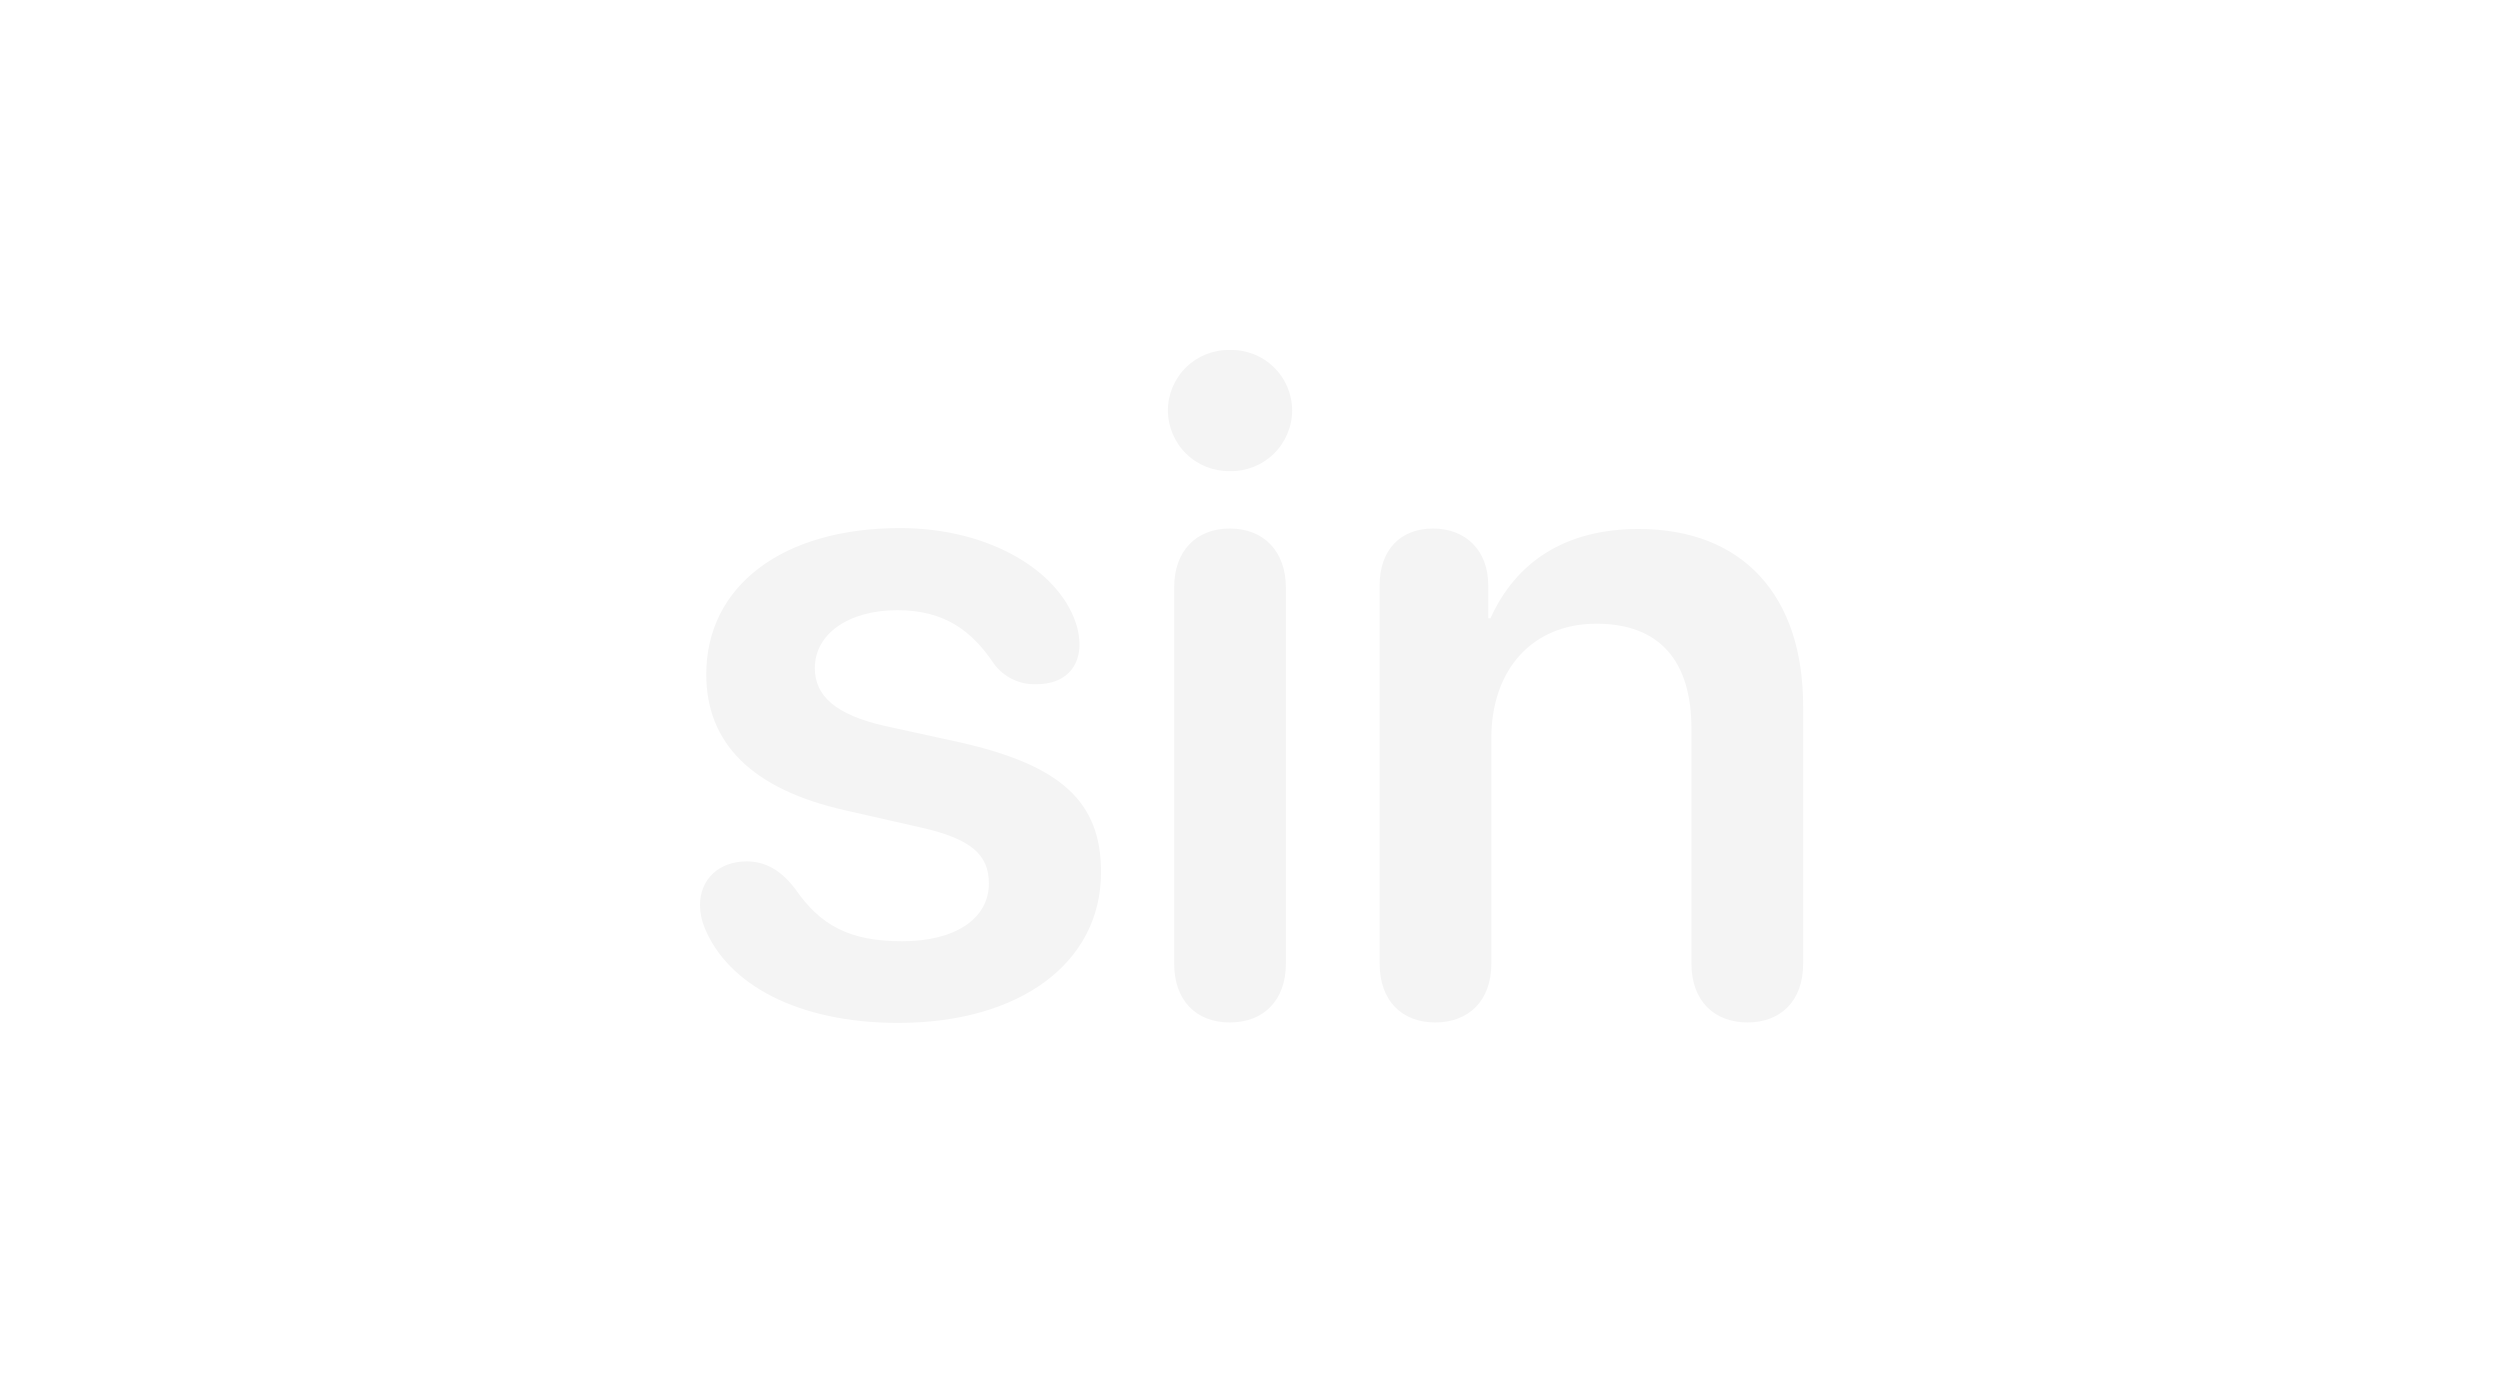
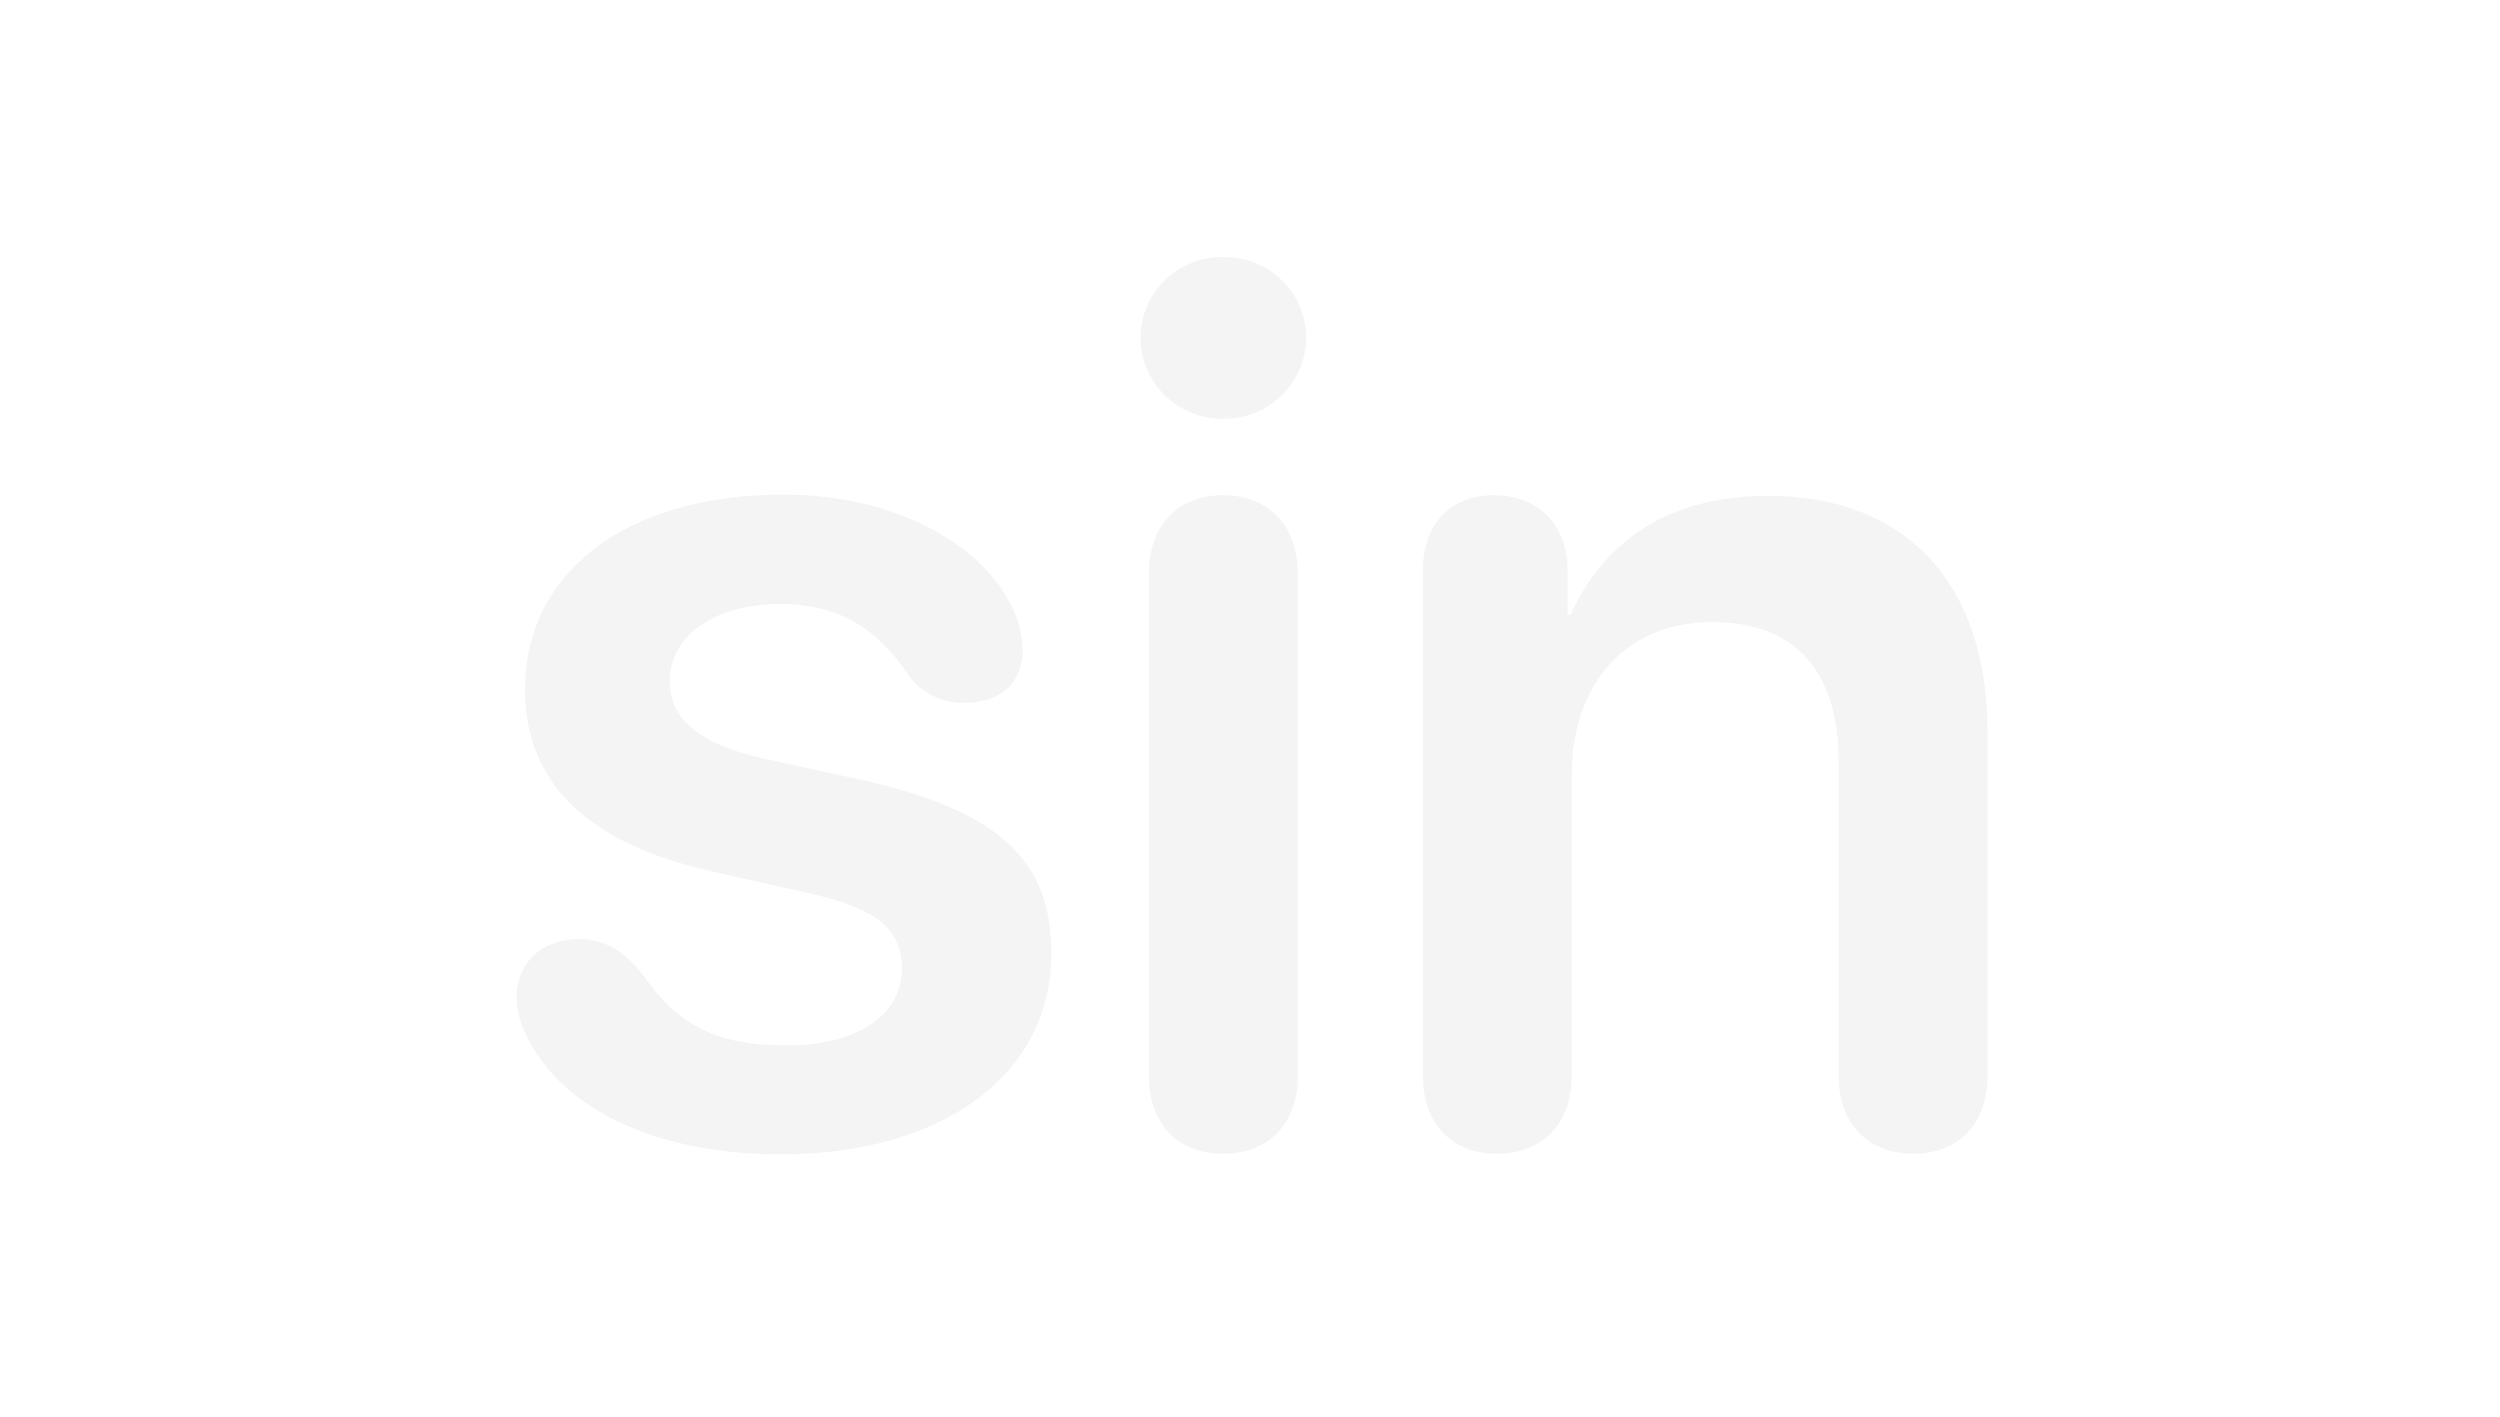
- <svg xmlns="http://www.w3.org/2000/svg" width="400" height="220" viewBox="0 0 400 220">
+ <svg xmlns="http://www.w3.org/2000/svg" width="300" height="170" viewBox="0 0 300 170">
  <defs>
    <clipPath id="clip-Artboard_80">
-       <rect width="400" height="220" />
+       <rect width="300" height="170" />
    </clipPath>
  </defs>
  <g id="Artboard_80" data-name="Artboard – 80" clip-path="url(#clip-Artboard_80)">
-     <rect width="400" height="220" fill="rgba(255,255,255,0)" />
-     <path id="Path_260" data-name="Path 260" d="M36.678,1.507c19.38,0,32.443-9.546,32.443-24.117,0-11.269-6.388-17.083-22.466-20.744l-12.13-2.656c-7.9-1.794-11.2-4.809-11.2-9.259,0-5.455,5.383-9.259,13.207-9.259,7.537,0,11.915,3.3,15.432,8.542a8.01,8.01,0,0,0,6.819,3.3c4.522,0,6.891-2.656,6.891-6.388a11.777,11.777,0,0,0-.359-2.656c-2.369-8.757-13.709-15.935-28.352-15.935-18.806,0-31.008,9.259-31.008,23.4,0,11.054,7.321,18.375,22.179,21.749l12.346,2.8c7.824,1.794,10.695,4.307,10.695,8.9,0,5.742-5.527,9.259-13.853,9.259-8.542,0-13.135-2.584-17.155-8.4-2.3-3.015-4.809-4.378-7.752-4.378-4.307,0-7.465,2.728-7.465,7.034a9.605,9.605,0,0,0,.718,3.517C9.331-4.666,20.6,1.507,36.678,1.507ZM89.722-86.779a9.761,9.761,0,0,0,9.977-9.69,9.716,9.716,0,0,0-9.977-9.69,9.7,9.7,0,0,0-9.905,9.69A9.744,9.744,0,0,0,89.722-86.779Zm0,88.214c5.455,0,8.972-3.589,8.972-9.4V-68.117c0-5.814-3.517-9.475-8.972-9.475s-8.9,3.661-8.9,9.4V-7.967C80.821-2.153,84.267,1.436,89.722,1.436Zm32.874,0c5.24,0,8.972-3.374,8.972-9.4v-36.1c0-10.91,6.532-18.3,16.8-18.3,10.192,0,15.217,6.029,15.217,16.8V-7.967c0,6.029,3.732,9.4,8.972,9.4s8.9-3.374,8.9-9.4v-41.2c0-17.585-9.546-28.352-26.342-28.352-11.7,0-19.6,5.24-23.687,14.284h-.359v-5.312c0-5.527-3.589-9.044-8.829-9.044-5.312,0-8.542,3.517-8.542,9.044v60.58C113.7-1.938,117.356,1.436,122.6,1.436Z" transform="translate(107.047 162.158)" fill="#f4f4f4" />
+     <rect width="300" height="170" fill="rgba(255,255,255,0)" />
+     <path id="Path_260" data-name="Path 260" d="M36.678,1.507c19.38,0,32.443-9.546,32.443-24.117,0-11.269-6.388-17.083-22.466-20.744l-12.13-2.656c-7.9-1.794-11.2-4.809-11.2-9.259,0-5.455,5.383-9.259,13.207-9.259,7.537,0,11.915,3.3,15.432,8.542a8.01,8.01,0,0,0,6.819,3.3c4.522,0,6.891-2.656,6.891-6.388a11.777,11.777,0,0,0-.359-2.656c-2.369-8.757-13.709-15.935-28.352-15.935-18.806,0-31.008,9.259-31.008,23.4,0,11.054,7.321,18.375,22.179,21.749l12.346,2.8c7.824,1.794,10.695,4.307,10.695,8.9,0,5.742-5.527,9.259-13.853,9.259-8.542,0-13.135-2.584-17.155-8.4-2.3-3.015-4.809-4.378-7.752-4.378-4.307,0-7.465,2.728-7.465,7.034a9.605,9.605,0,0,0,.718,3.517C9.331-4.666,20.6,1.507,36.678,1.507ZM89.722-86.779a9.761,9.761,0,0,0,9.977-9.69,9.716,9.716,0,0,0-9.977-9.69,9.7,9.7,0,0,0-9.905,9.69A9.744,9.744,0,0,0,89.722-86.779Zm0,88.214c5.455,0,8.972-3.589,8.972-9.4V-68.117c0-5.814-3.517-9.475-8.972-9.475s-8.9,3.661-8.9,9.4V-7.967C80.821-2.153,84.267,1.436,89.722,1.436Zm32.874,0c5.24,0,8.972-3.374,8.972-9.4v-36.1c0-10.91,6.532-18.3,16.8-18.3,10.192,0,15.217,6.029,15.217,16.8V-7.967c0,6.029,3.732,9.4,8.972,9.4s8.9-3.374,8.9-9.4v-41.2c0-17.585-9.546-28.352-26.342-28.352-11.7,0-19.6,5.24-23.687,14.284h-.359v-5.312c0-5.527-3.589-9.044-8.829-9.044-5.312,0-8.542,3.517-8.542,9.044v60.58C113.7-1.938,117.356,1.436,122.6,1.436Z" transform="translate(57.047 137.015)" fill="#f4f4f4" />
  </g>
</svg>
